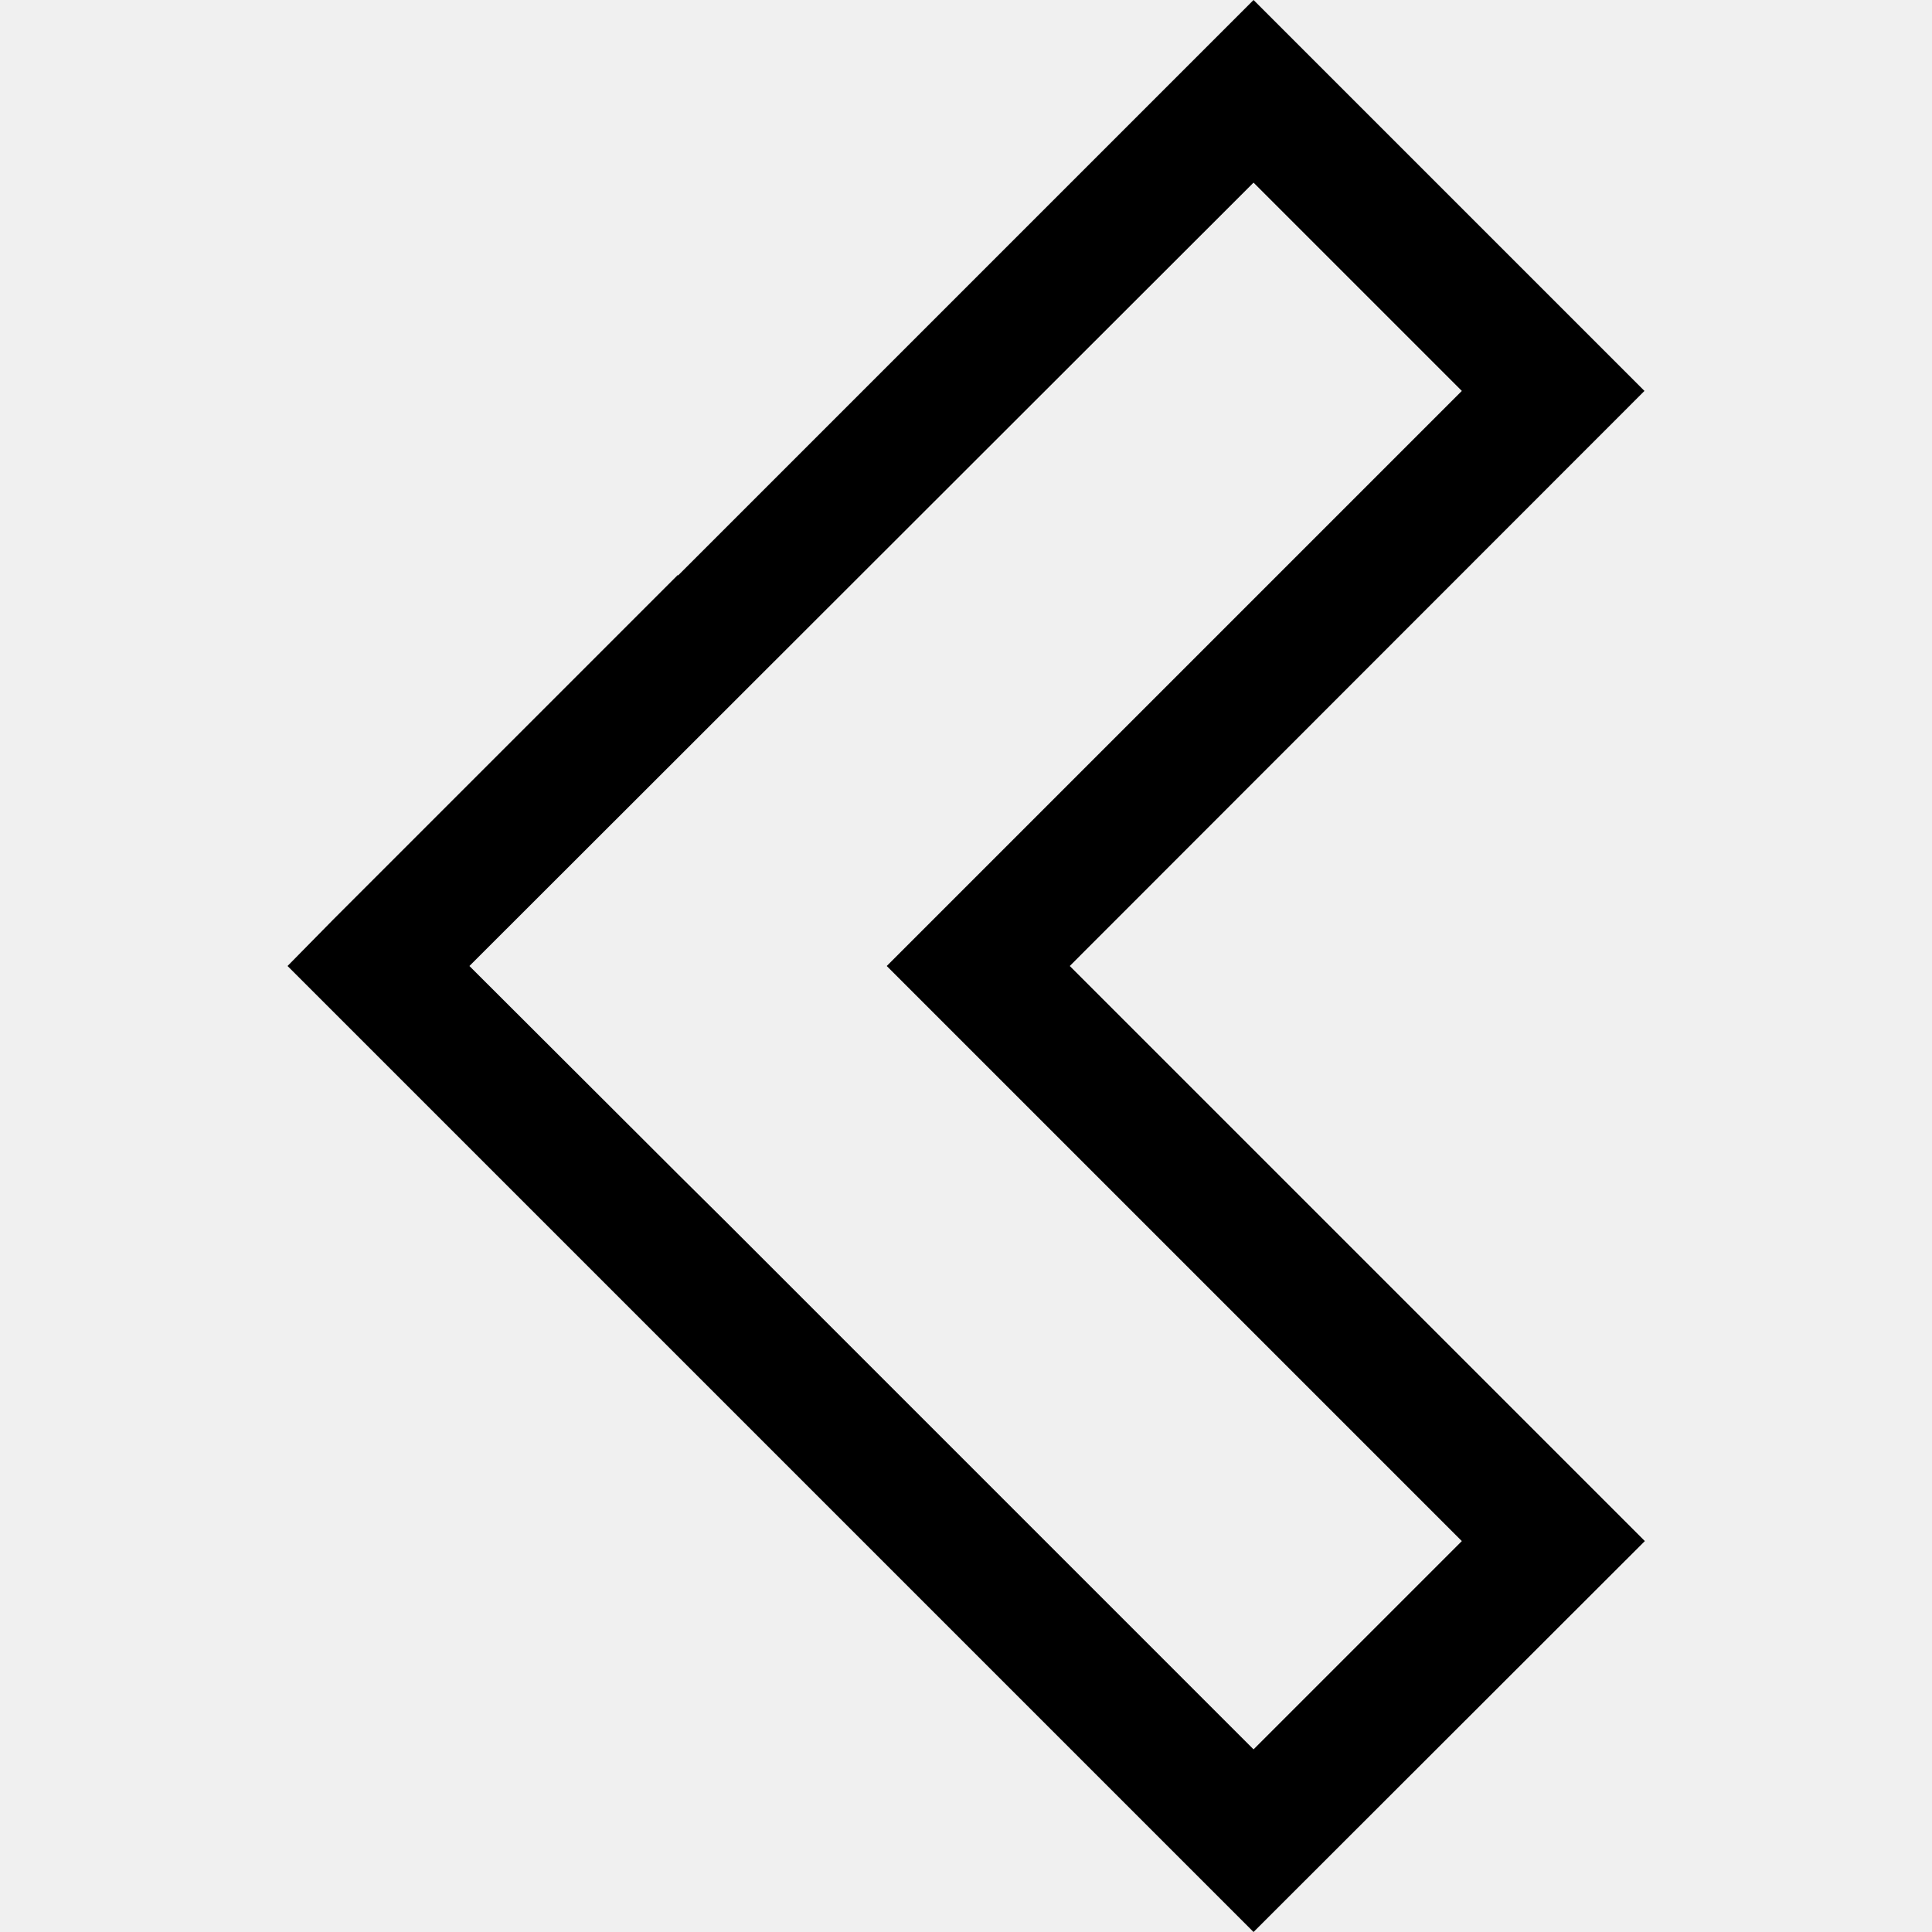
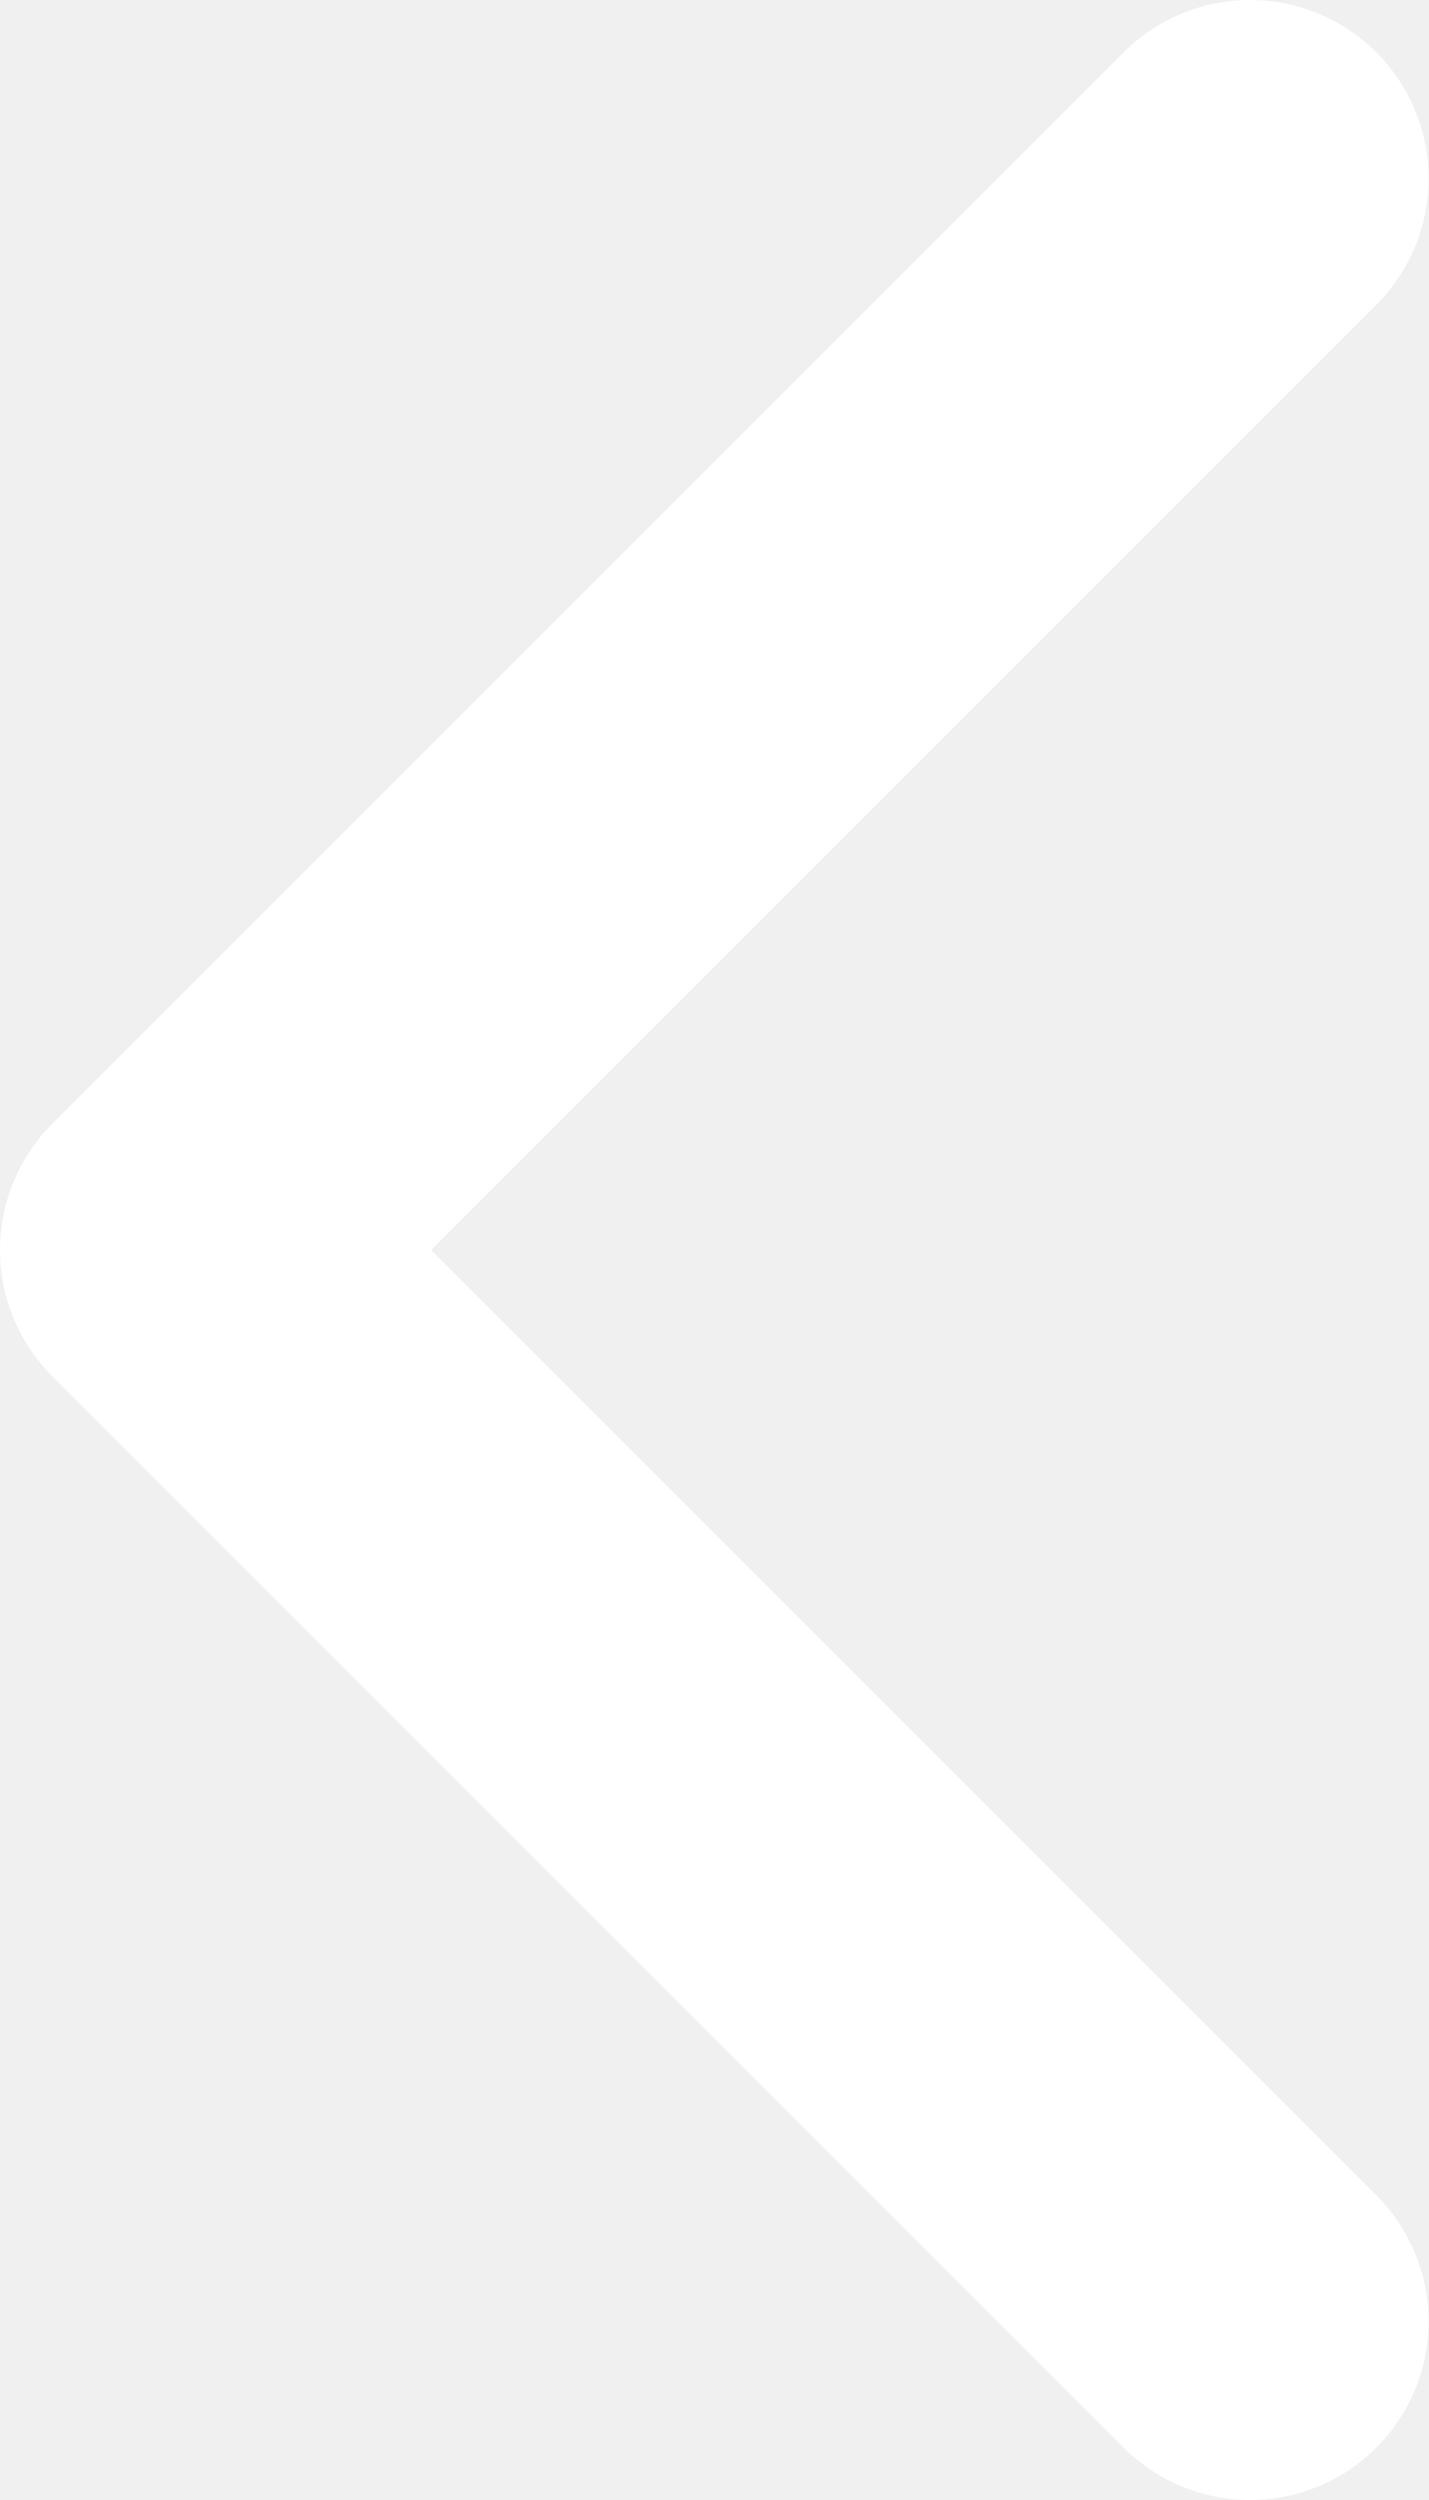
- <svg xmlns="http://www.w3.org/2000/svg" version="1.1" id="Layer_1" x="0px" y="0px" viewBox="0 0 512 512" style="enable-background:new 0 0 512 512;" xml:space="preserve">
-   <g>
-     <path d="M332.2,512l-256-256l12-12.2l91.4-91.4l0.1,0.1L332.2,0l103.6,103.6L283.5,256l152.4,152.4L332.2,512z M179.9,311.4   l12,11.9l140.3,140.3l55.2-55.2L235,256l152.4-152.4l-55.2-55.2L124.4,256L179.9,311.4z" />
-   </g>
+ <svg xmlns="http://www.w3.org/2000/svg" width="8" height="14" viewBox="0 0 8 14" fill="none">
+   <path d="M7 13L1 7L7 1" stroke="white" stroke-width="2" stroke-linecap="round" stroke-linejoin="round" />
</svg>
